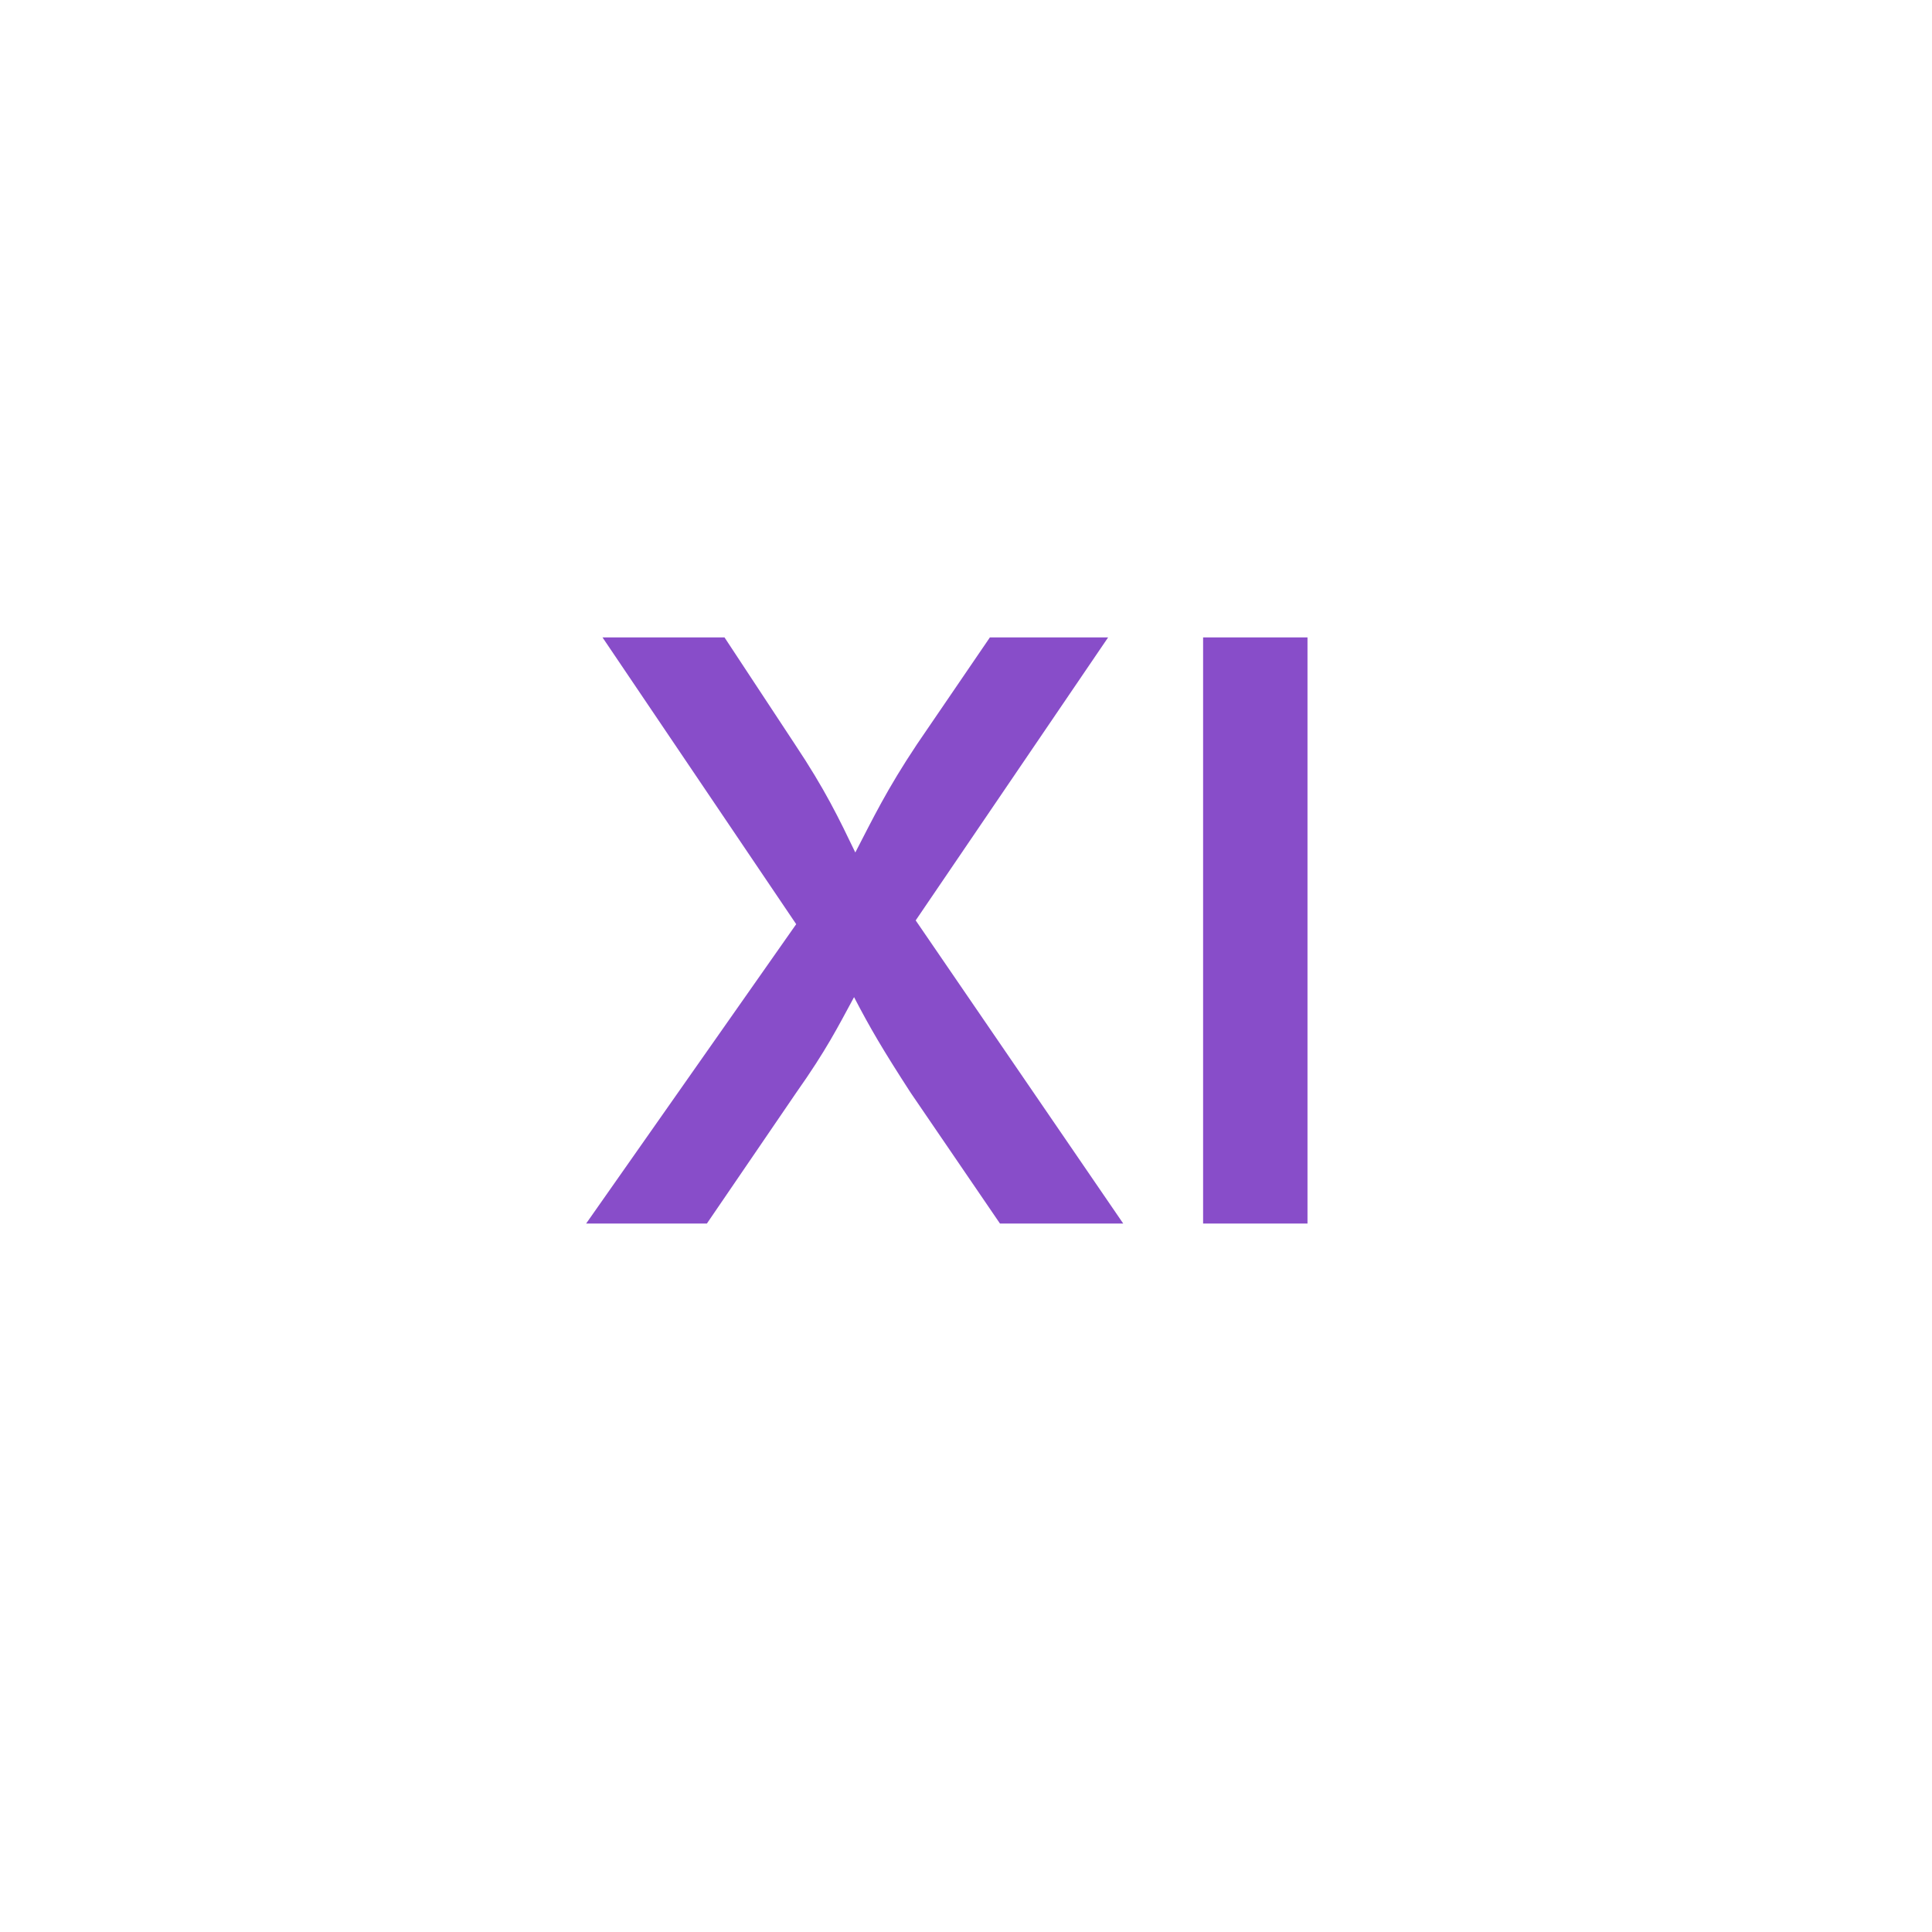
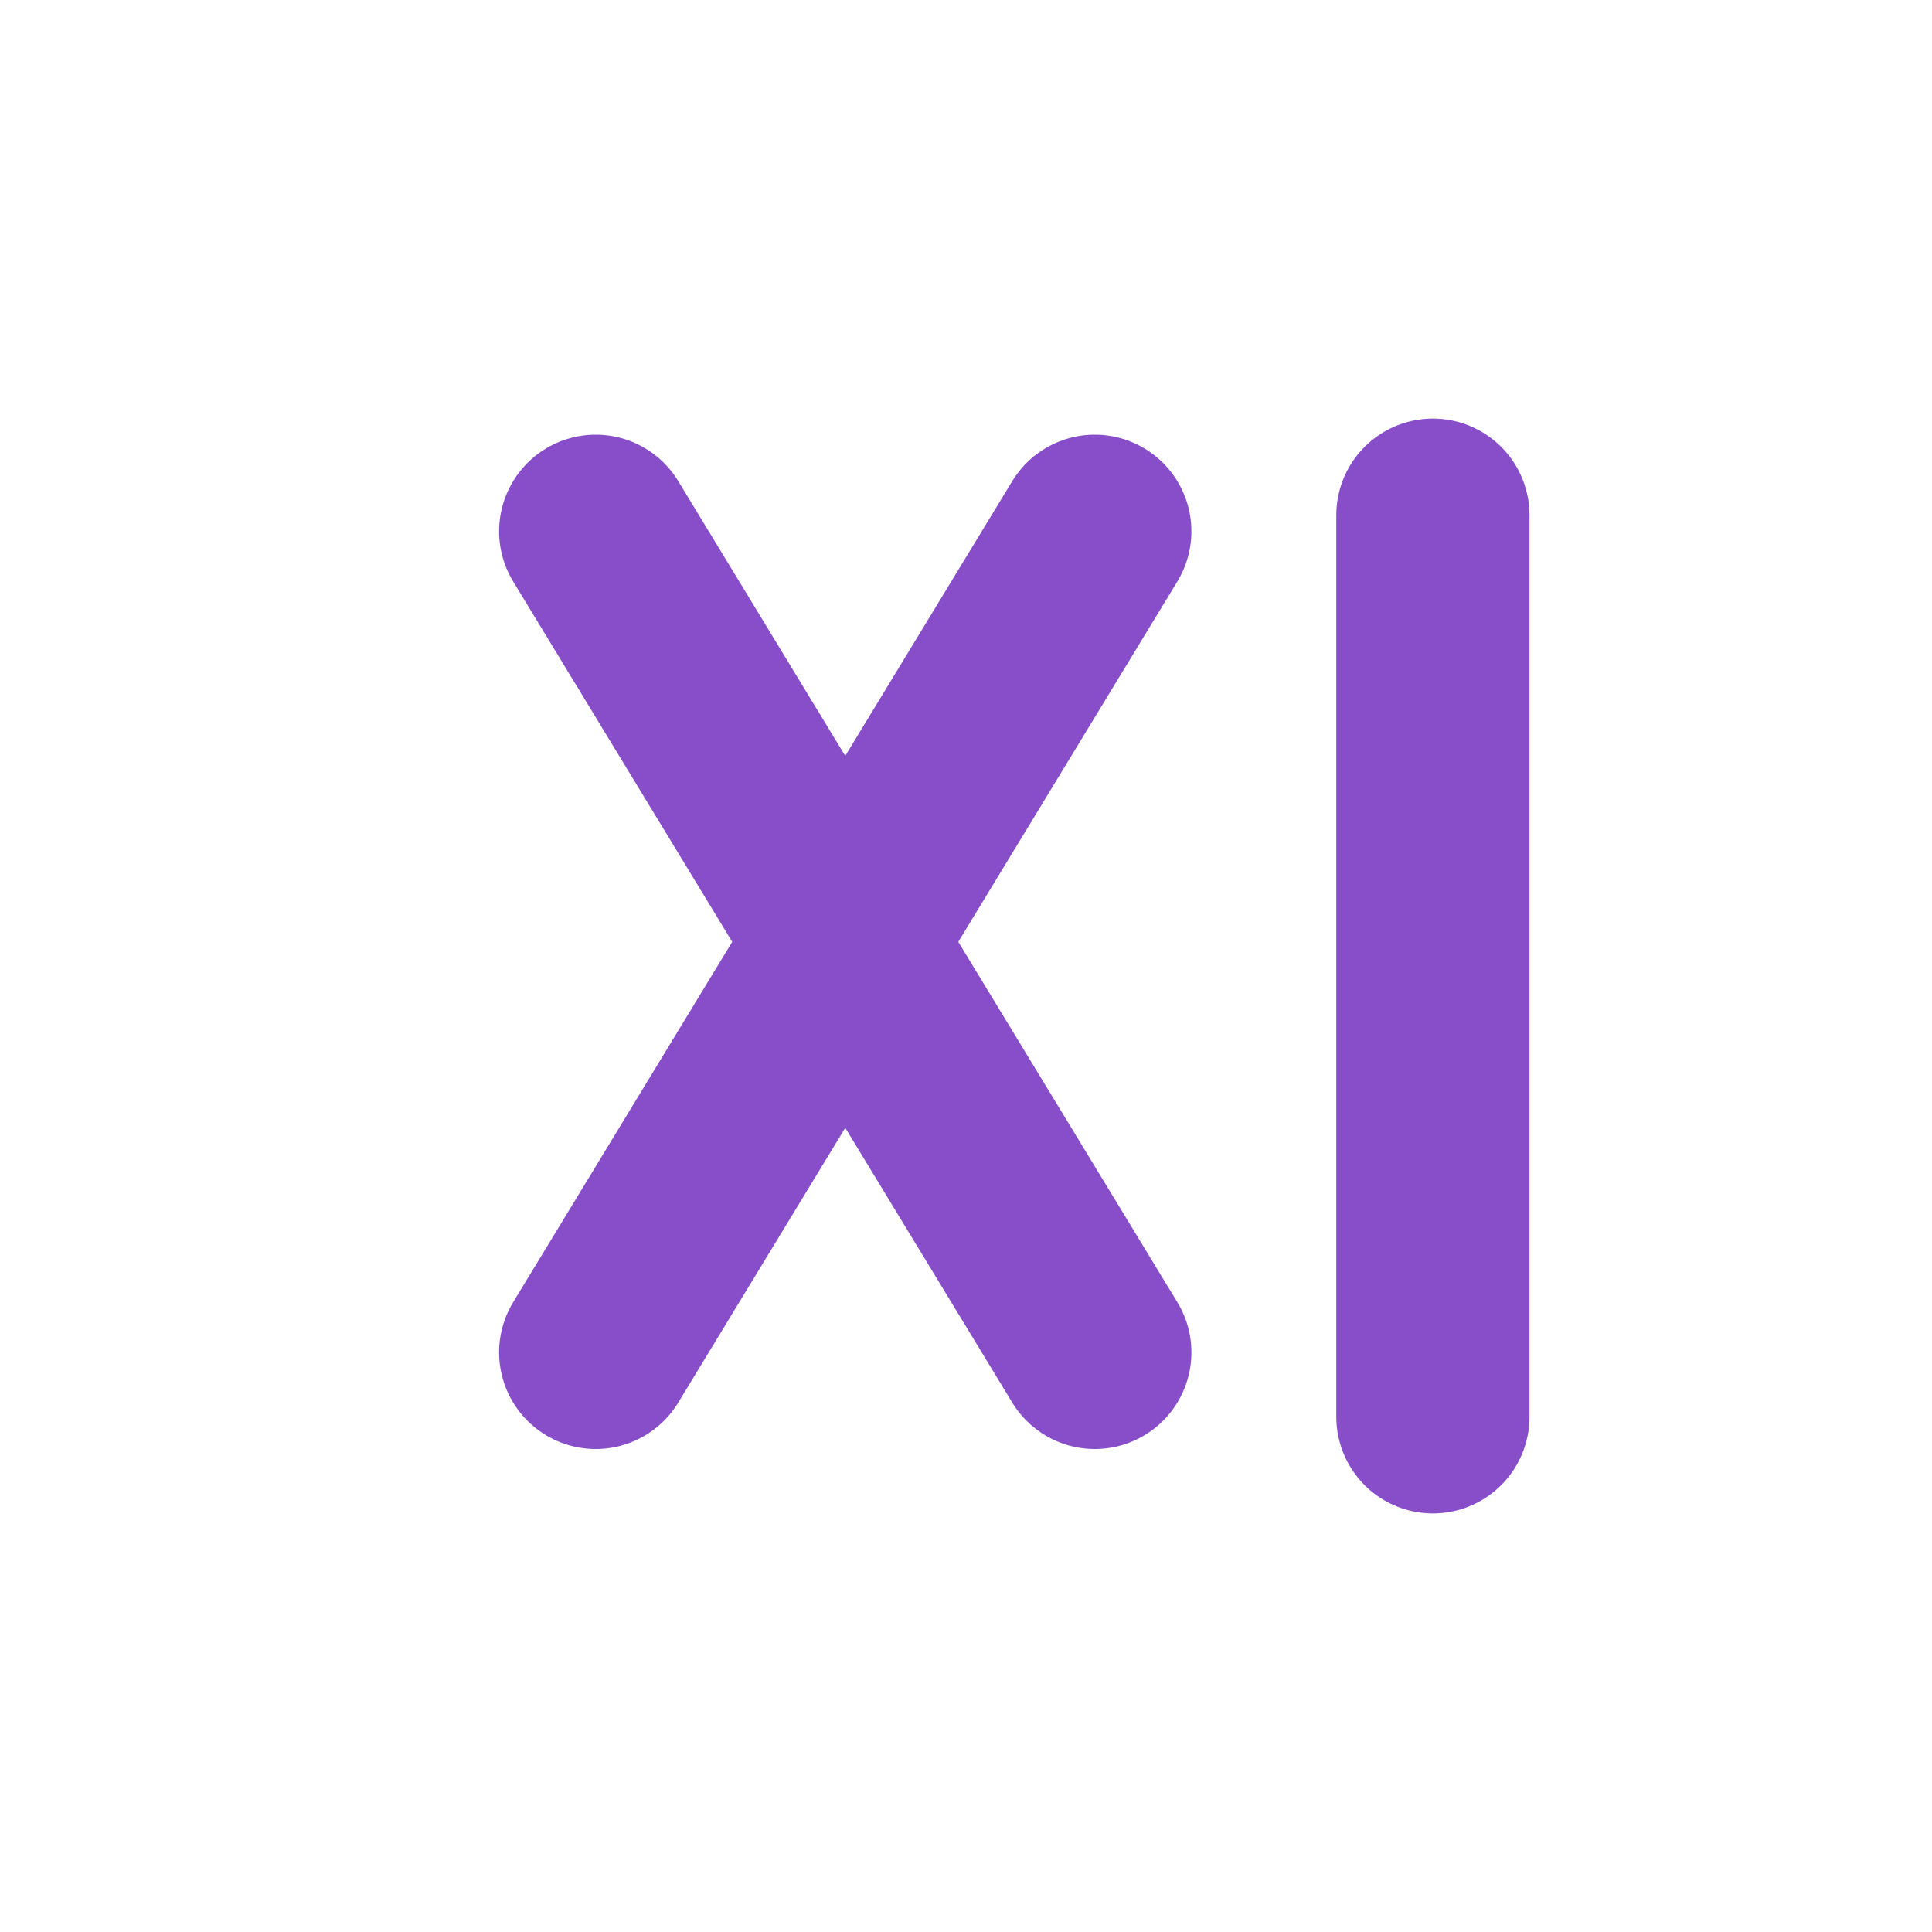
- <svg xmlns="http://www.w3.org/2000/svg" viewBox="0 0 24 24" fill="none" stroke="#884DC9" stroke-width="1.8" stroke-linecap="round" stroke-linejoin="round" aria-hidden="true">
-   <text x="12" y="15.2" text-anchor="middle" font-size="10.0" font-family="Inter, Arial, sans-serif" font-weight="600" fill="#884DC9" stroke="none">XI</text>
+ <svg xmlns="http://www.w3.org/2000/svg" viewBox="0 0 24 24" fill="none" stroke="#884DC9" stroke-width="2.4" stroke-linecap="round" stroke-linejoin="round" aria-hidden="true">
+   <path d="M7.4 6.6 13.6 16.8" />
+   <path d="M13.6 6.6 7.4 16.8" />
+   <path d="M17.8 6.4v11.2" />
</svg>
